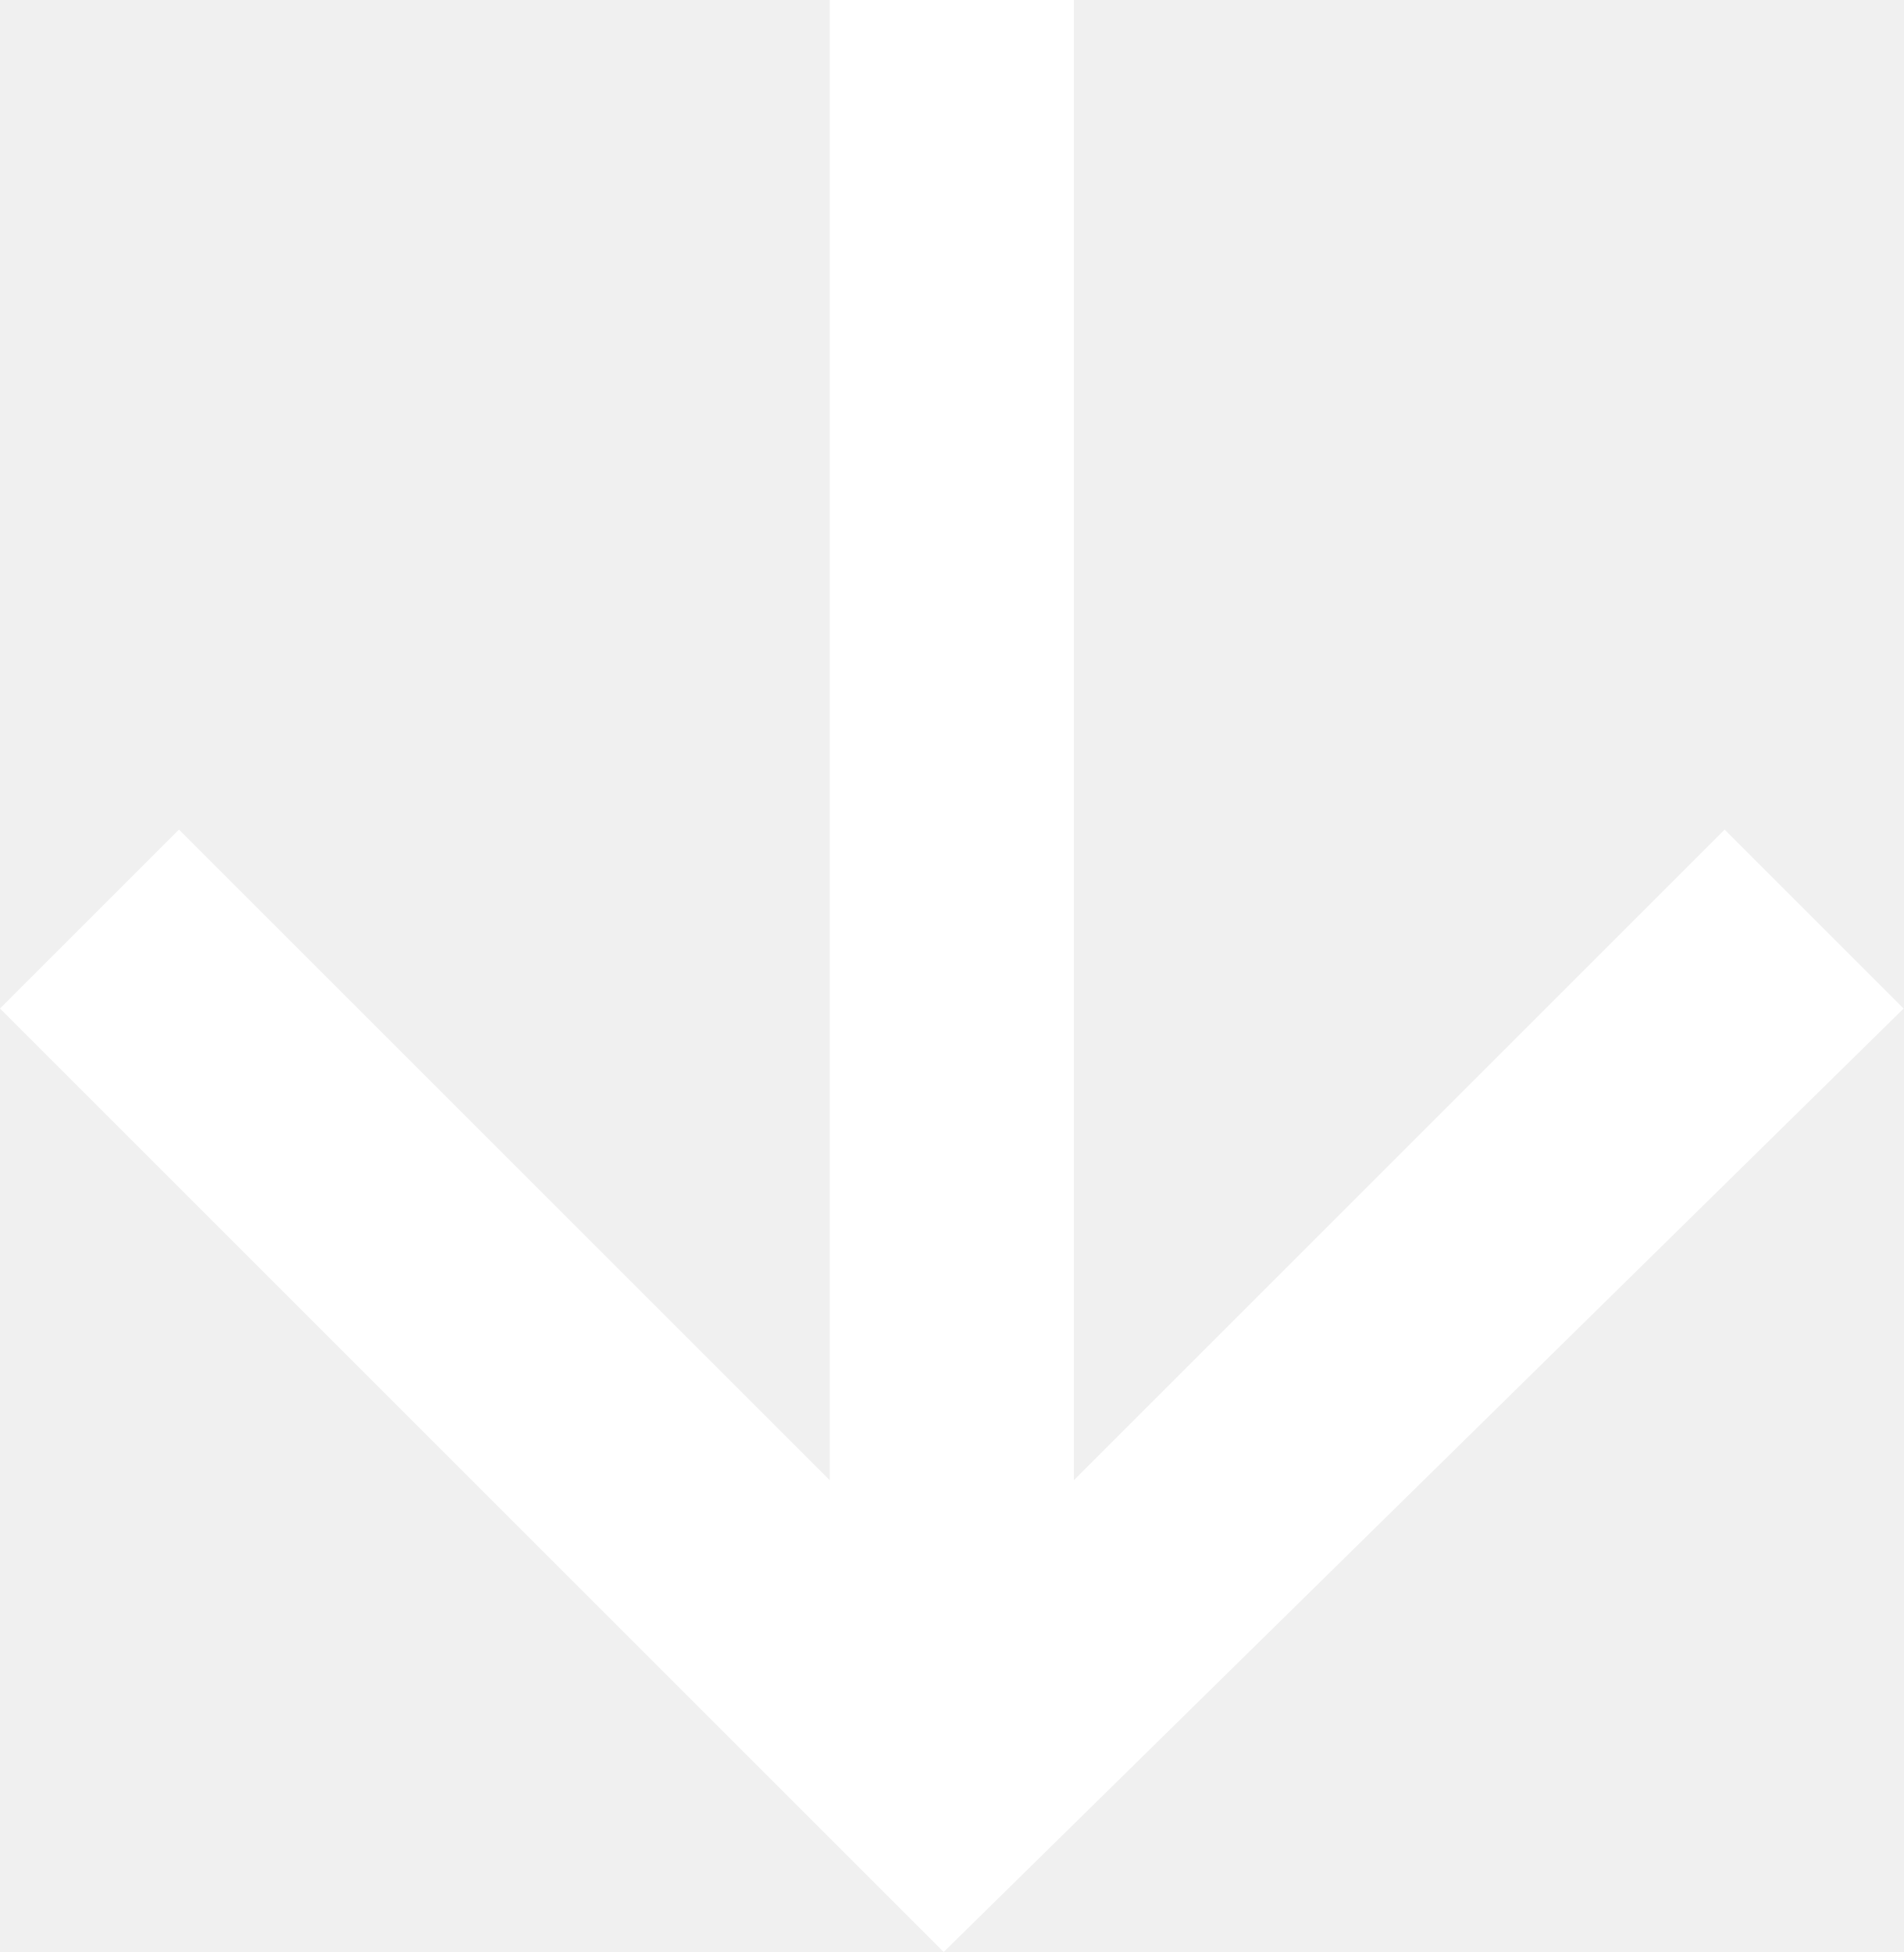
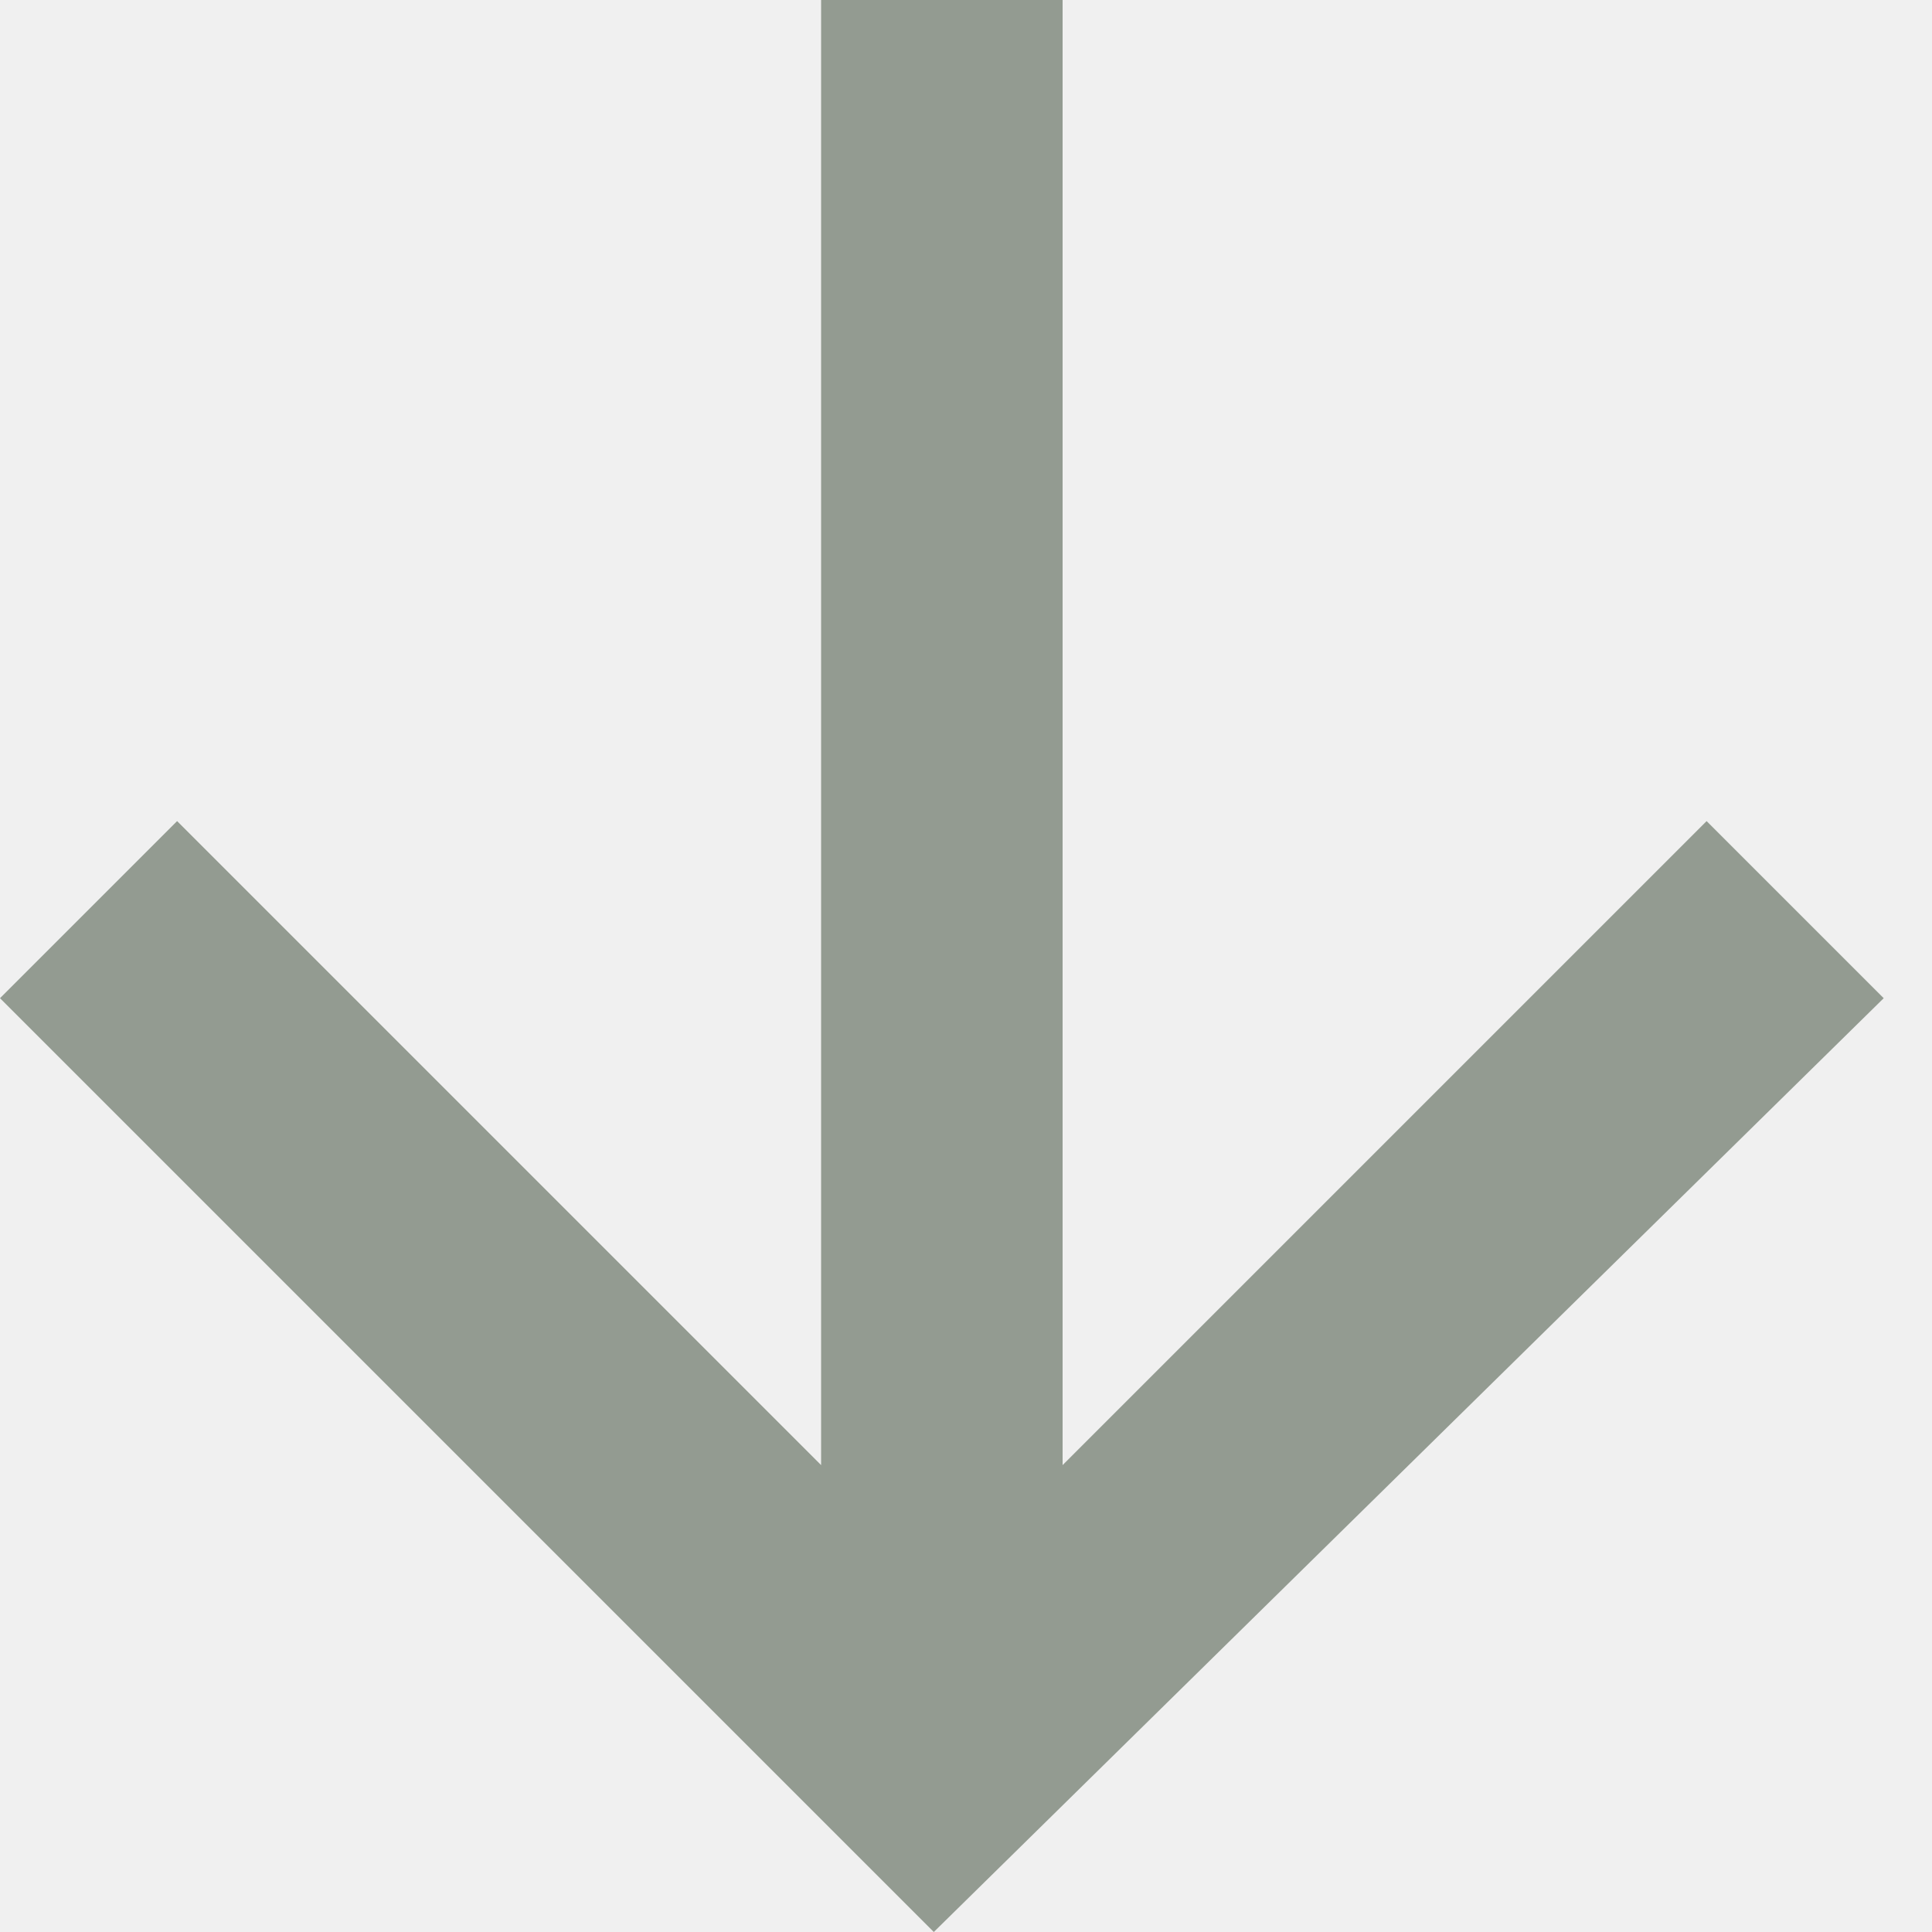
- <svg xmlns="http://www.w3.org/2000/svg" version="1.1" id="Layer_1" x="0px" y="0px" viewBox="0 0 11.7 12" style="enable-background:new 0 0 11.7 12;" xml:space="preserve">
-   <style type="text/css">
- 	.st0{fill:#FFFFFF;}
- </style>
-   <path class="st0" d="M6.6,9.1l4-4l1.1,1.1L5.8,12L0,6.2l1.1-1.1l4,4V0h1.5V9.1z" />
+ <svg xmlns="http://www.w3.org/2000/svg" width="12" height="12" viewBox="0 0 12 12" fill="none">
+   <g clip-path="url(#clip0_404_41041)">
+     <path d="M6.6 9.1L10.6 5.1L11.7 6.2L5.8 12L0 6.2L1.1 5.1L5.1 9.1V0H6.6V9.1Z" fill="#939B91" />
+   </g>
+   <defs>
+     <clipPath id="clip0_404_41041">
+       <rect width="11.7" height="12" fill="white" />
+     </clipPath>
+   </defs>
</svg>
